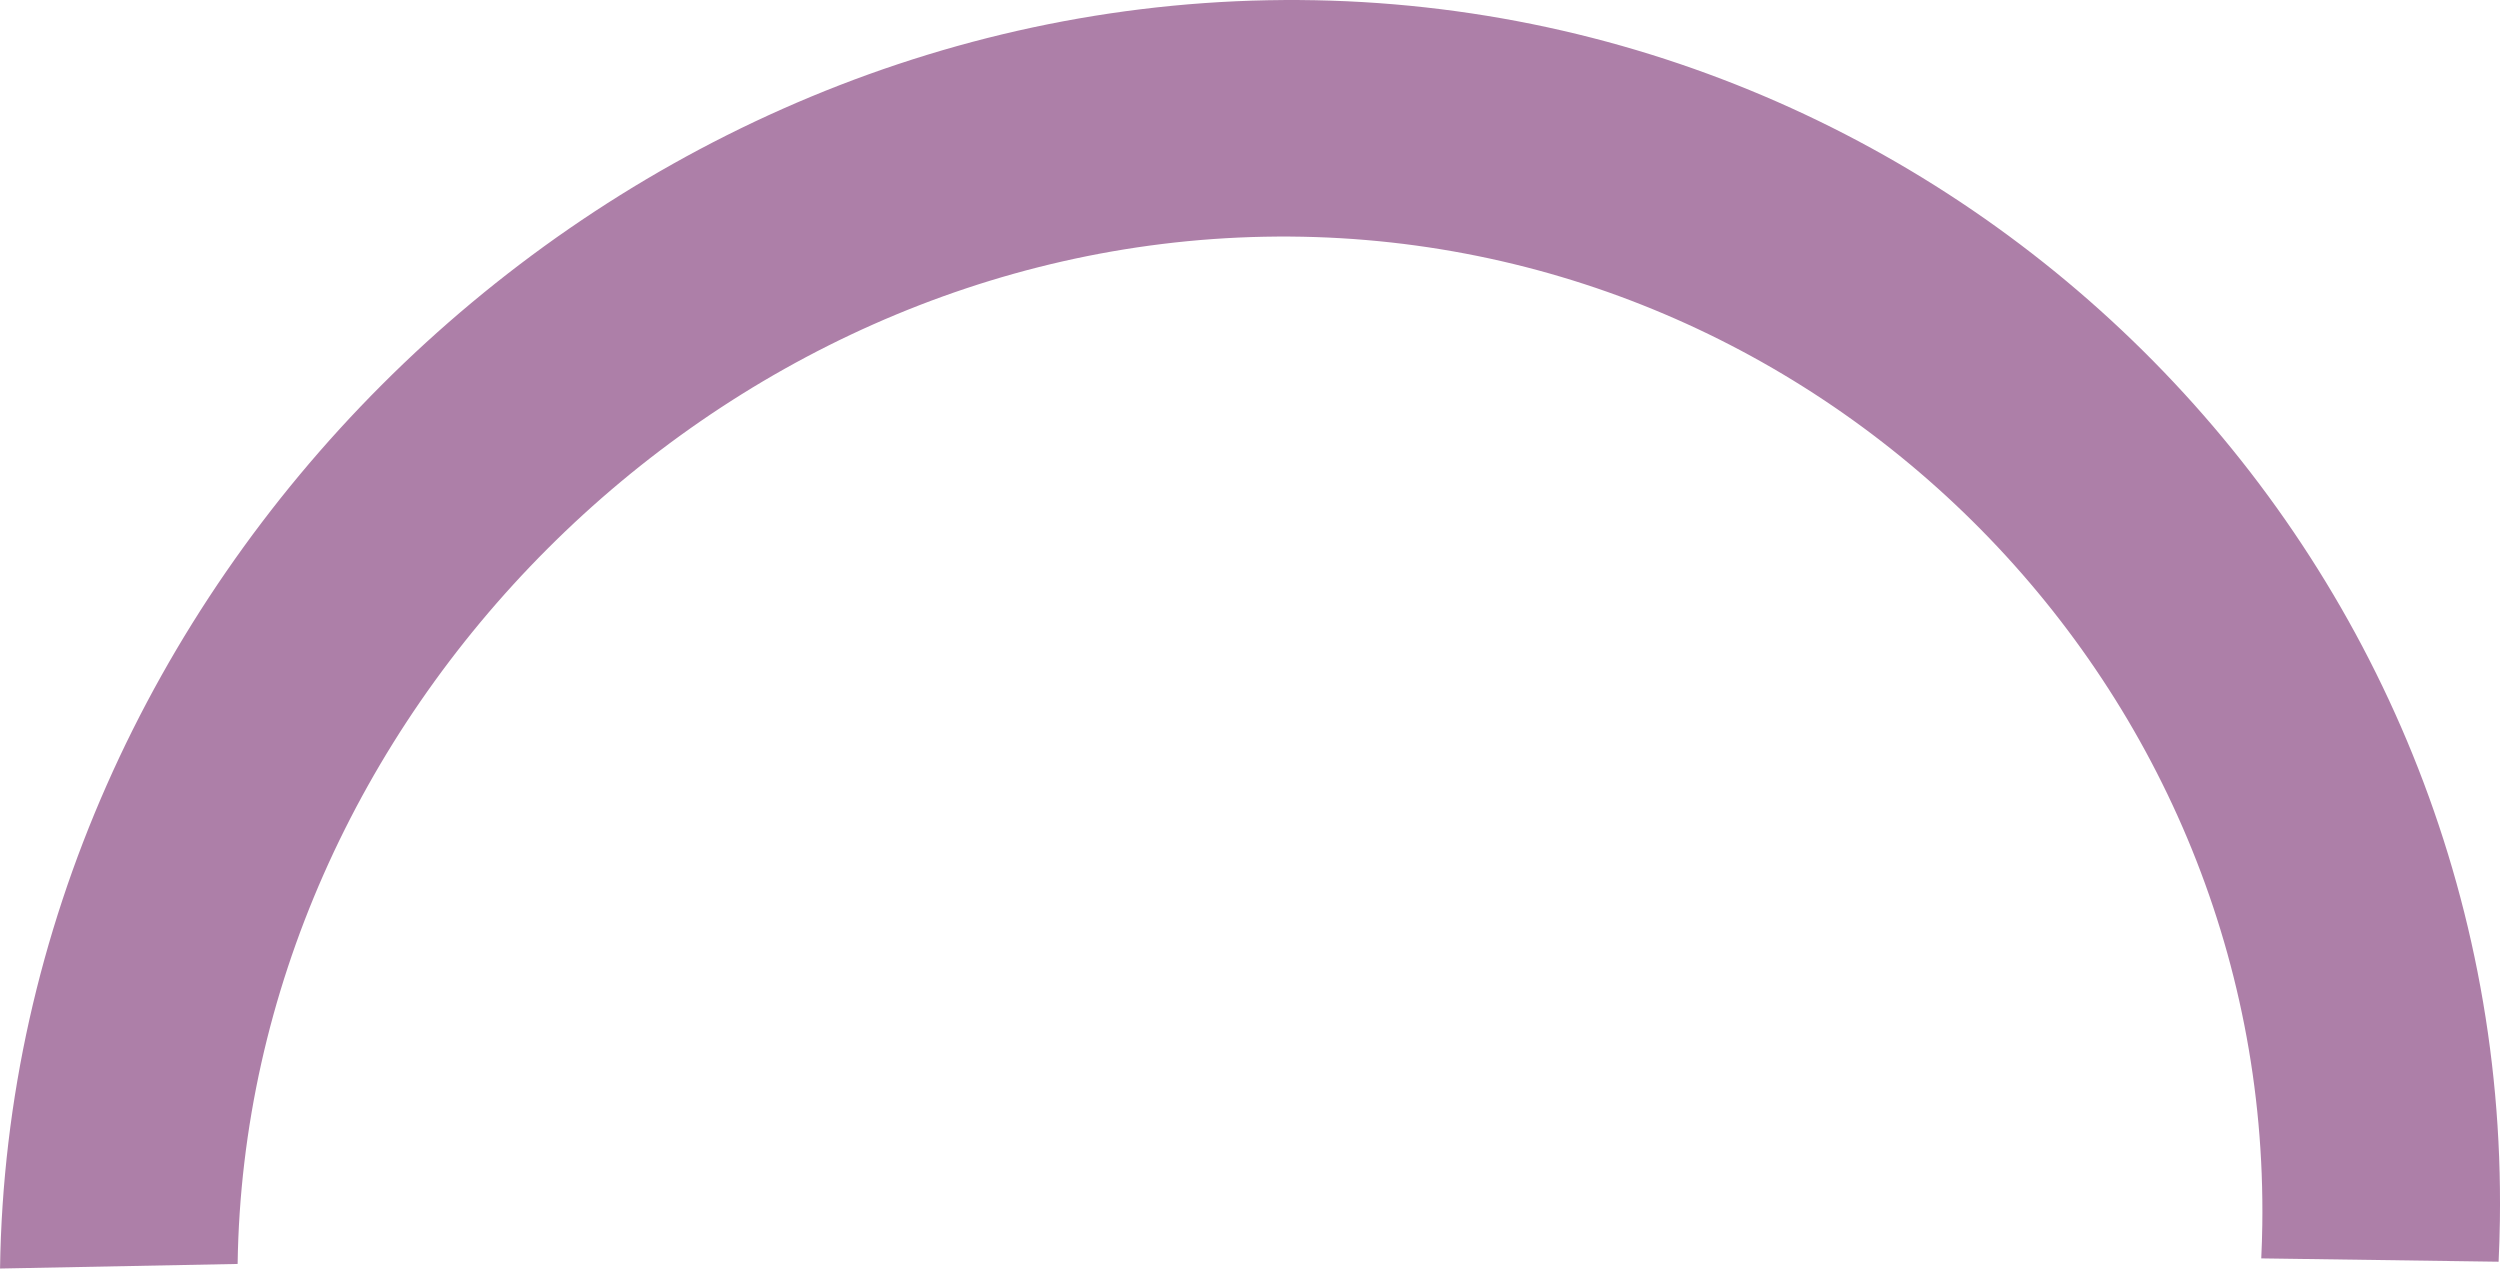
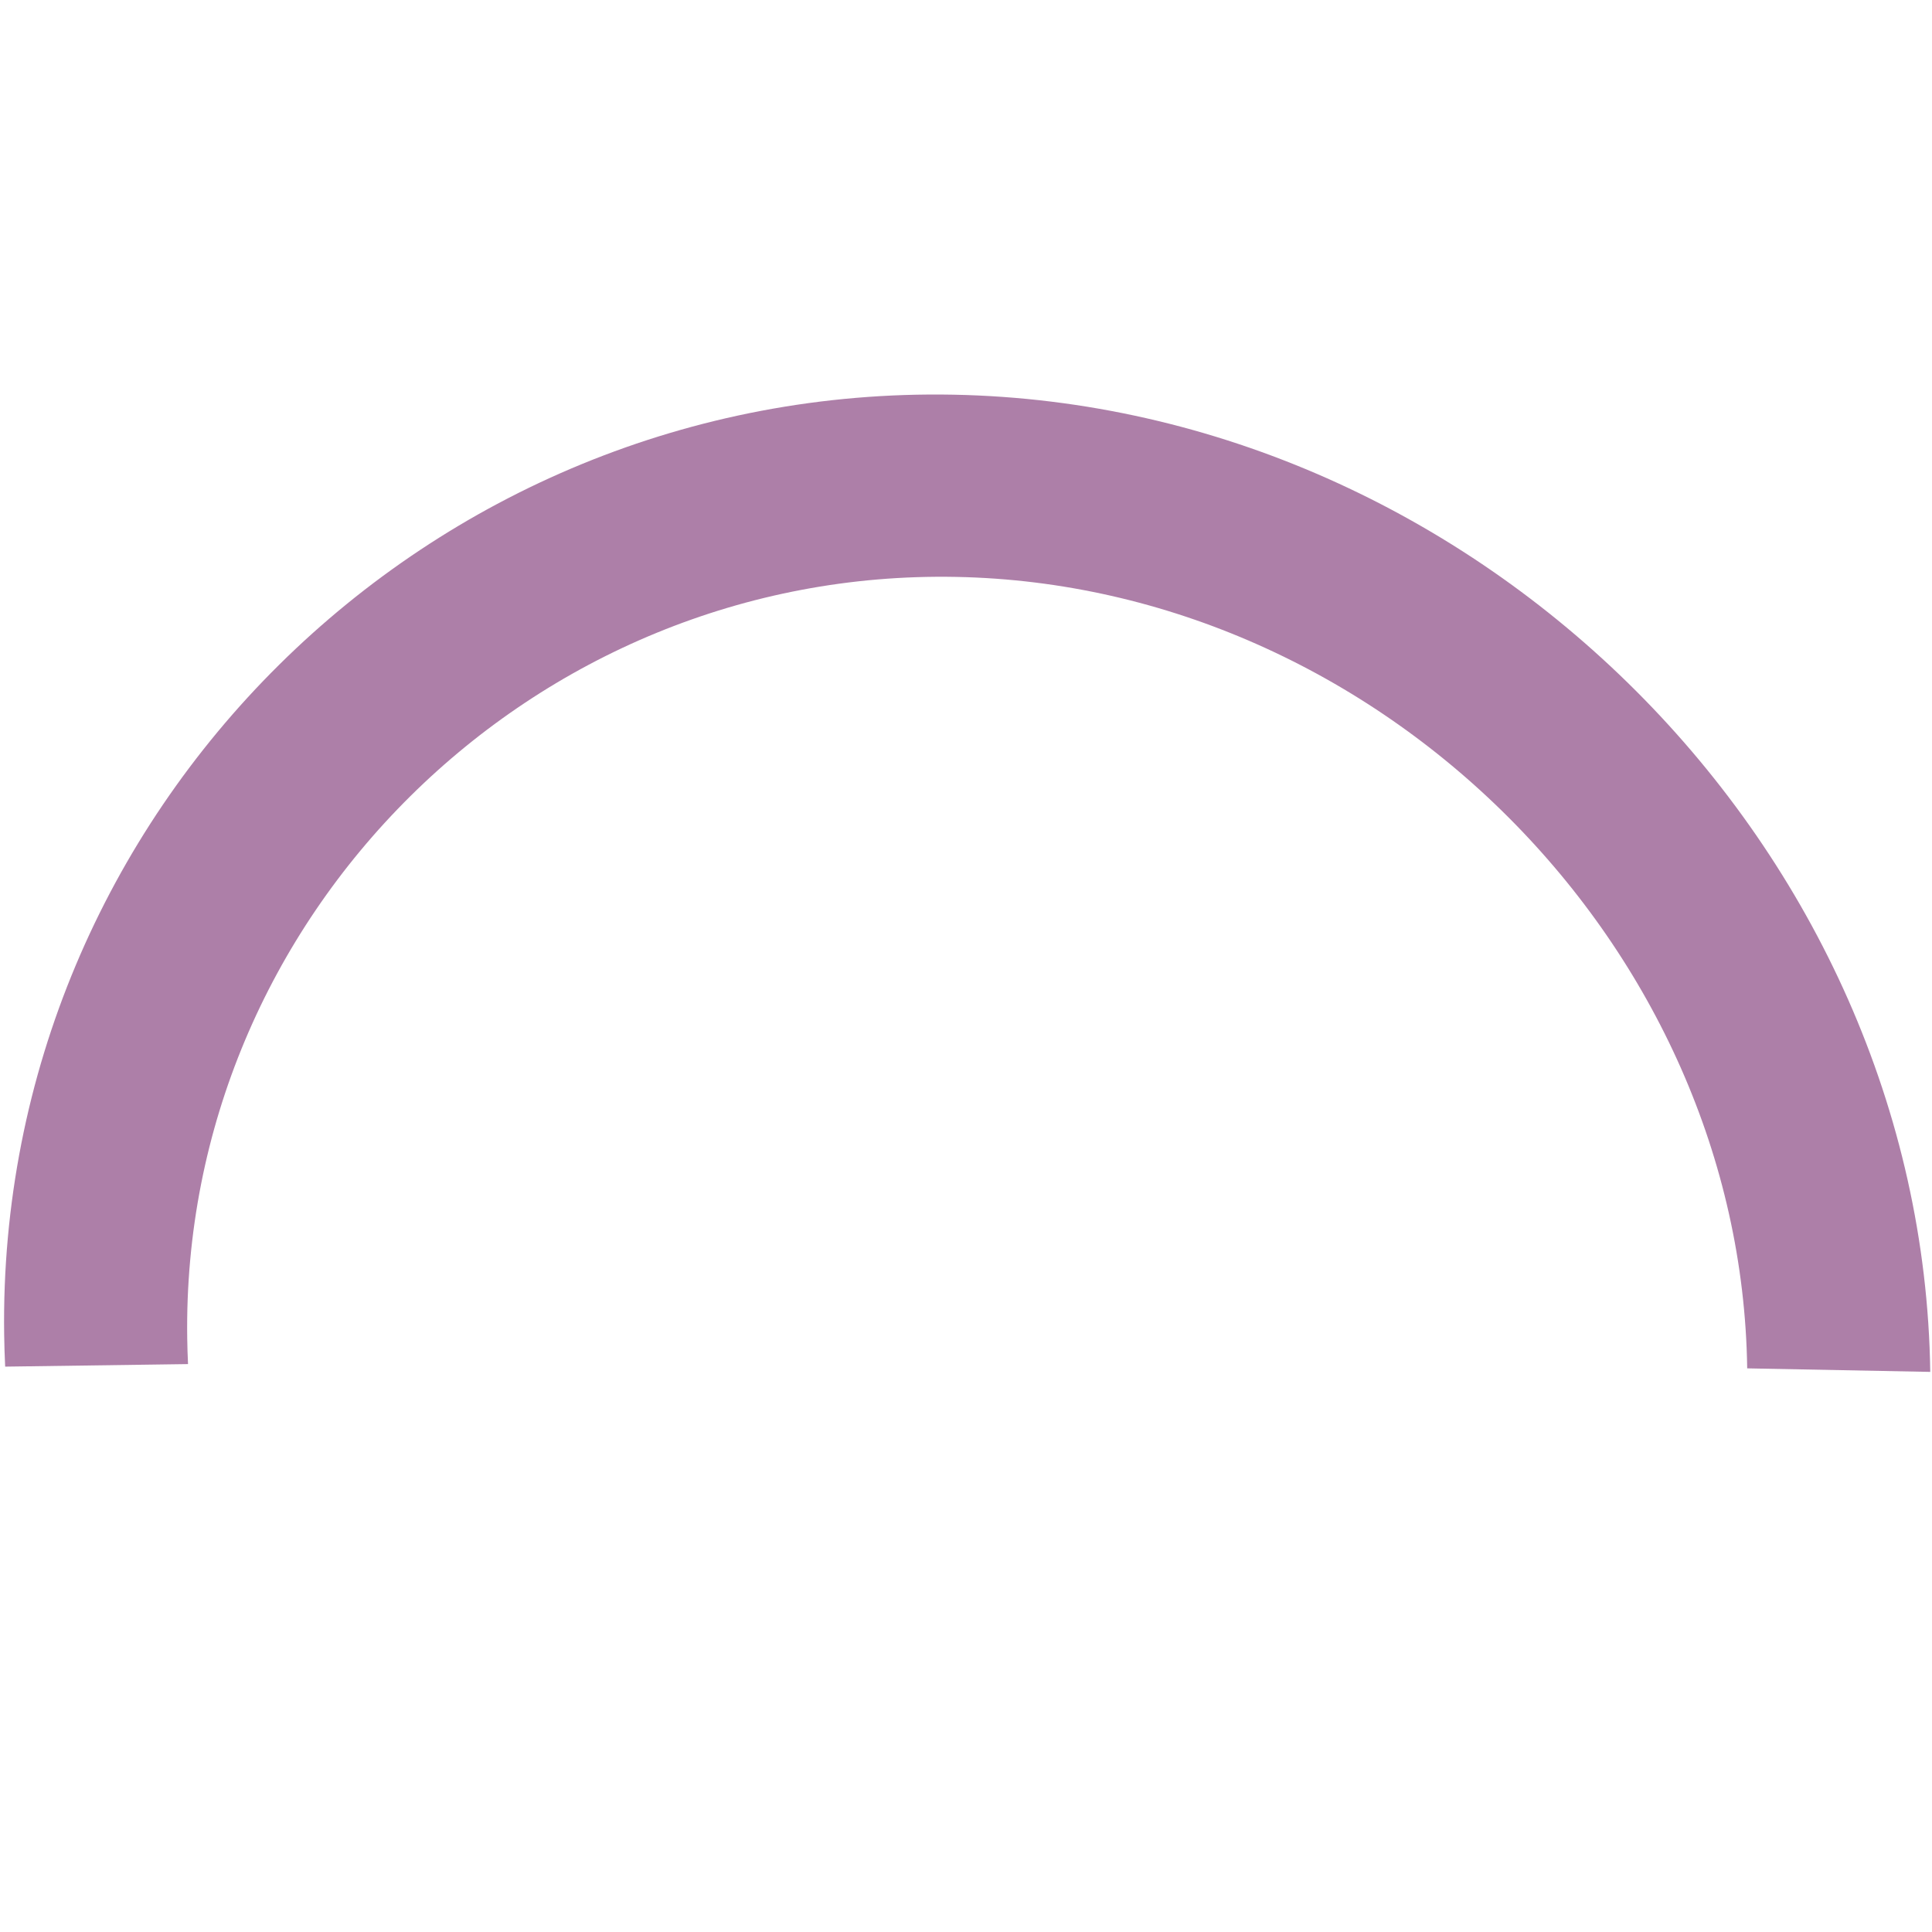
- <svg xmlns="http://www.w3.org/2000/svg" width="29.91" height="15.177" id="svg2986" version="1.1">
+ <svg xmlns="http://www.w3.org/2000/svg" width="30" height="30" id="svg2986" version="1.1">
  <defs id="defs2988" />
-   <g id="layer1" transform="translate(-126.1347,-253.3294)">
-     <path style="fill:#000000;fill-opacity:0;stroke:#ad7fa8;stroke-width:68.459;stroke-linecap:butt;stroke-linejoin:miter;stroke-miterlimit:4;stroke-opacity:1;stroke-dasharray:none" id="path2998" d="M 442.243,426.365 C 285.203,343.542 223.175,143.074 305.997,-13.966 388.82,-171.006 589.288,-233.035 746.328,-150.212 c 3.198,1.687 6.368,3.427 9.508,5.219" transform="matrix(0.01884899,0.03618379,-0.03700112,0.01998914,134.9966,243.954)" />
+   <g id="root" transform="">
+     <g id="layer1" transform="translate(-126.1349,-254.7165)">
+       <path style="fill:#000000;fill-opacity:0;stroke:#ad7fa8;stroke-width:68.459;stroke-linecap:butt;stroke-linejoin:miter;stroke-miterlimit:4;stroke-opacity:1;stroke-dasharray:none" id="path2998" d="M 442.243,426.365 C 285.203,343.542 223.175,143.074 305.997,-13.966 388.82,-171.006 589.288,-233.035 746.328,-150.212 c 3.198,1.687 6.368,3.427 9.508,5.219" transform="matrix(-0.01884899,0.03618379,0.03700112,0.01998914,147.2464,251.467)" />
+     </g>
  </g>
</svg>
